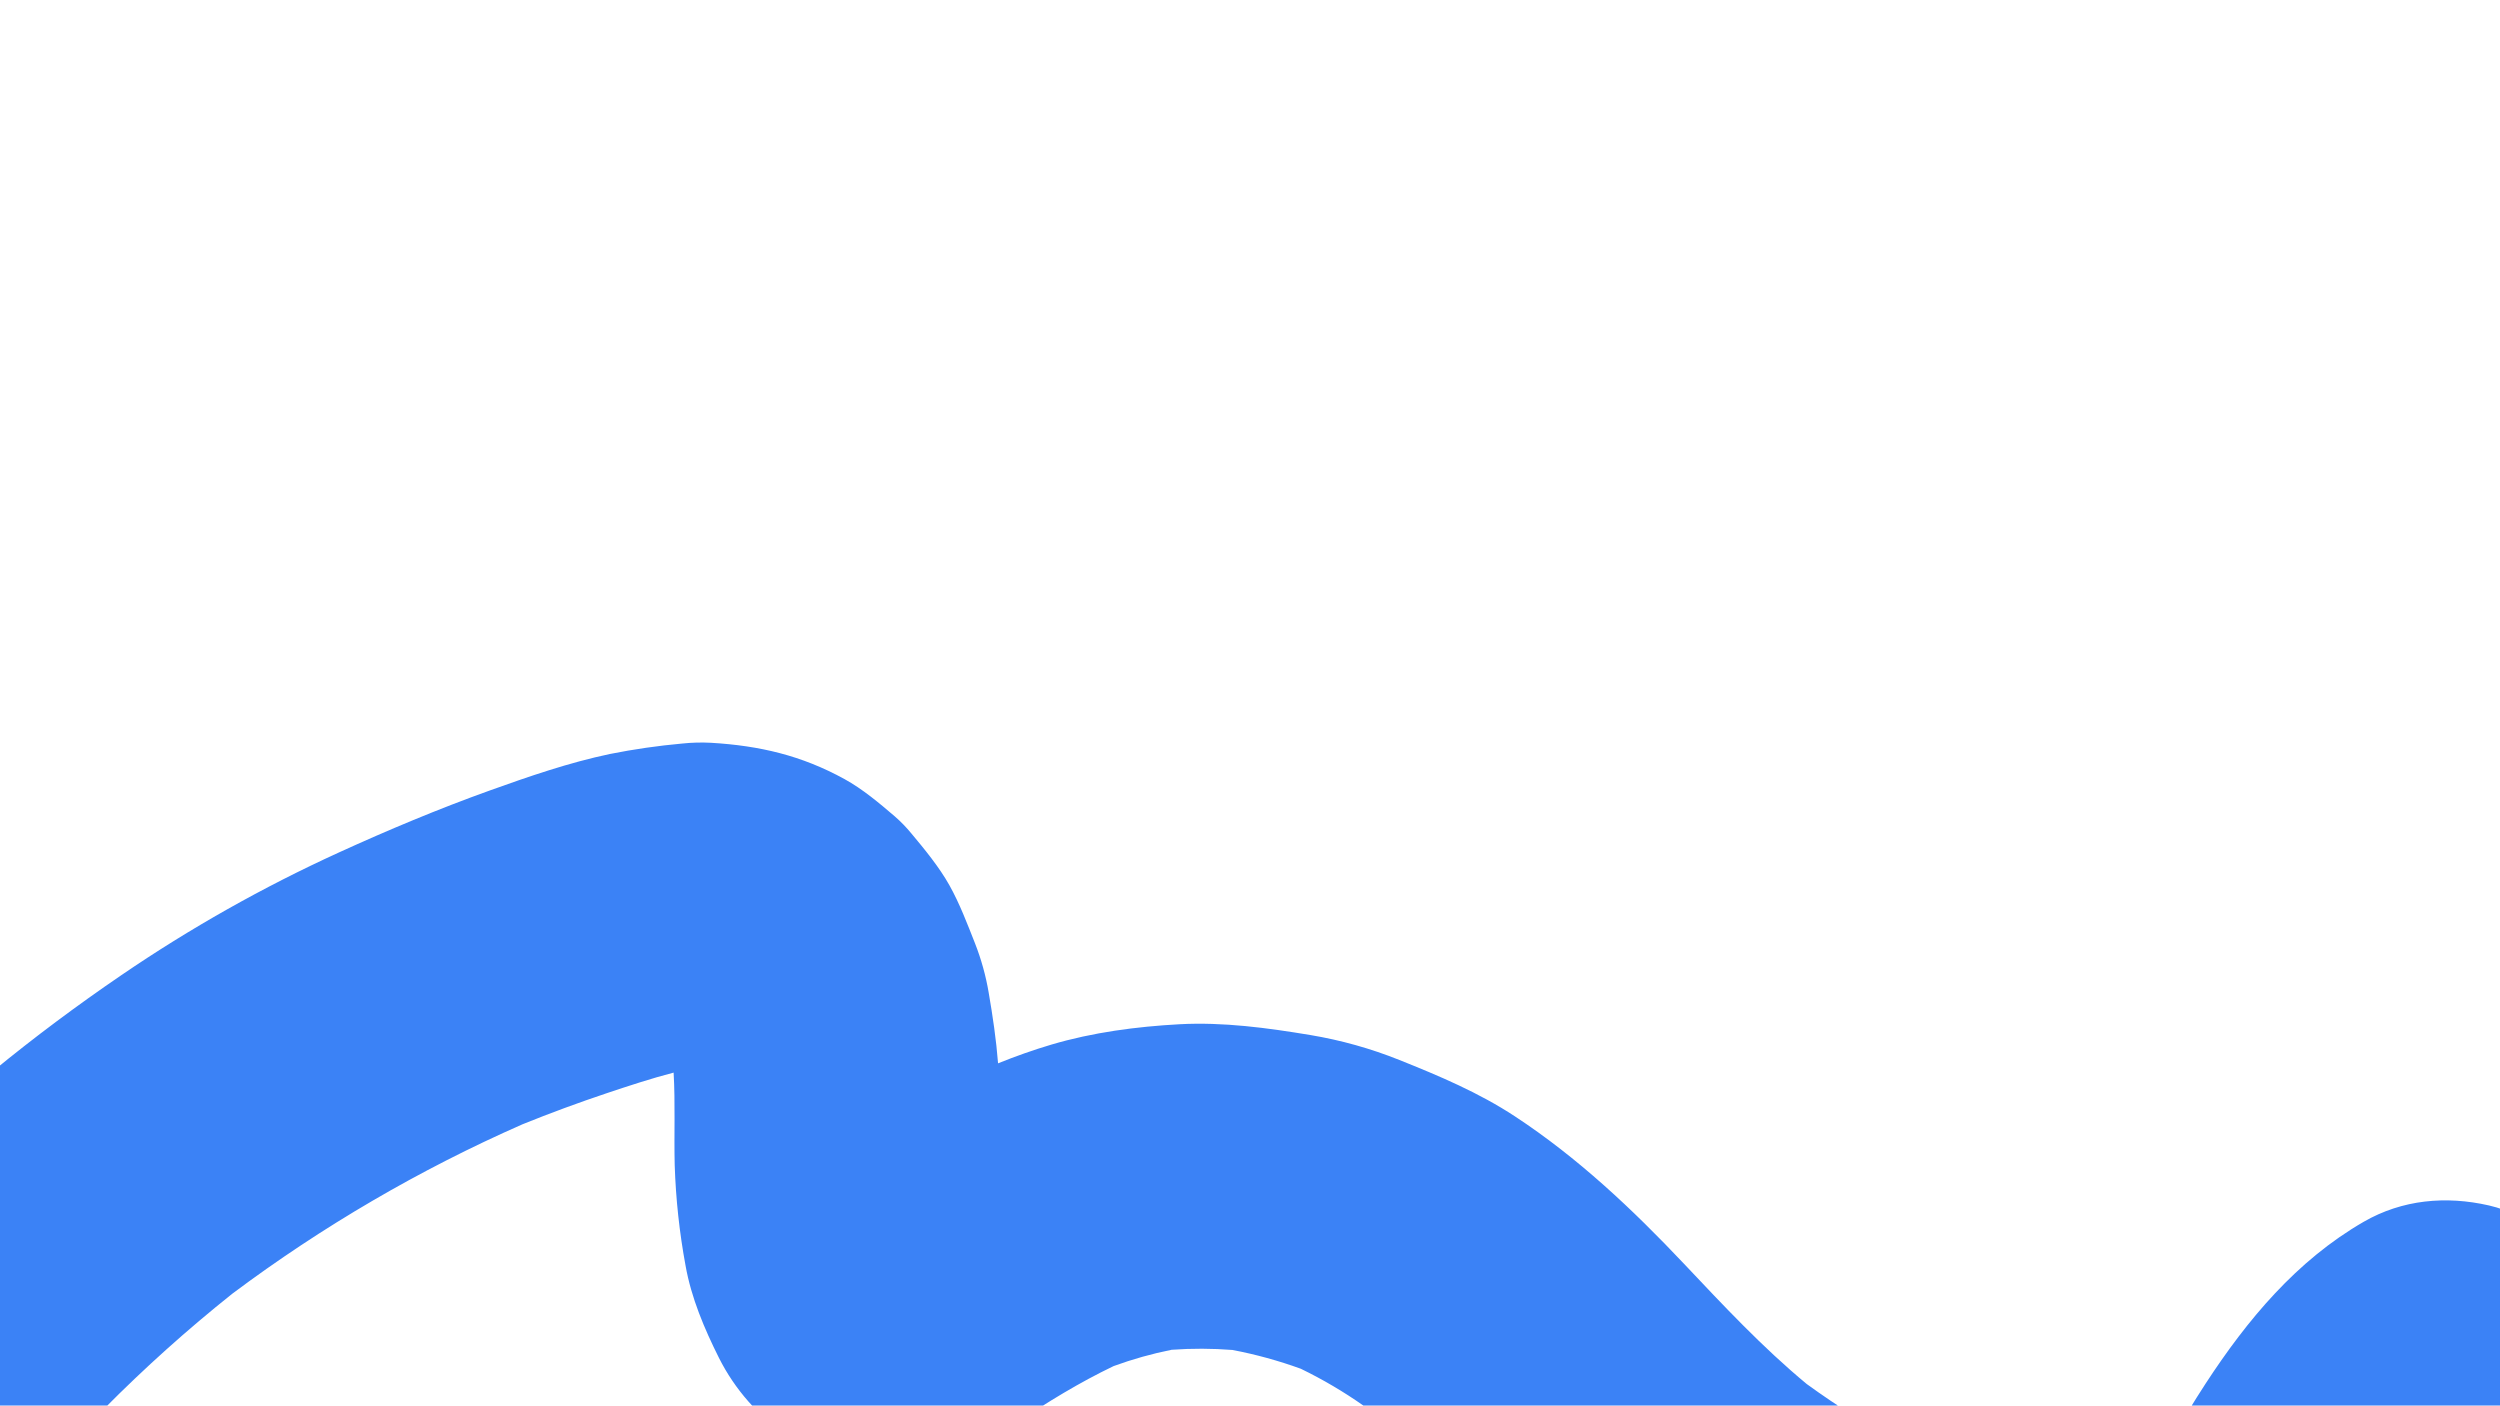
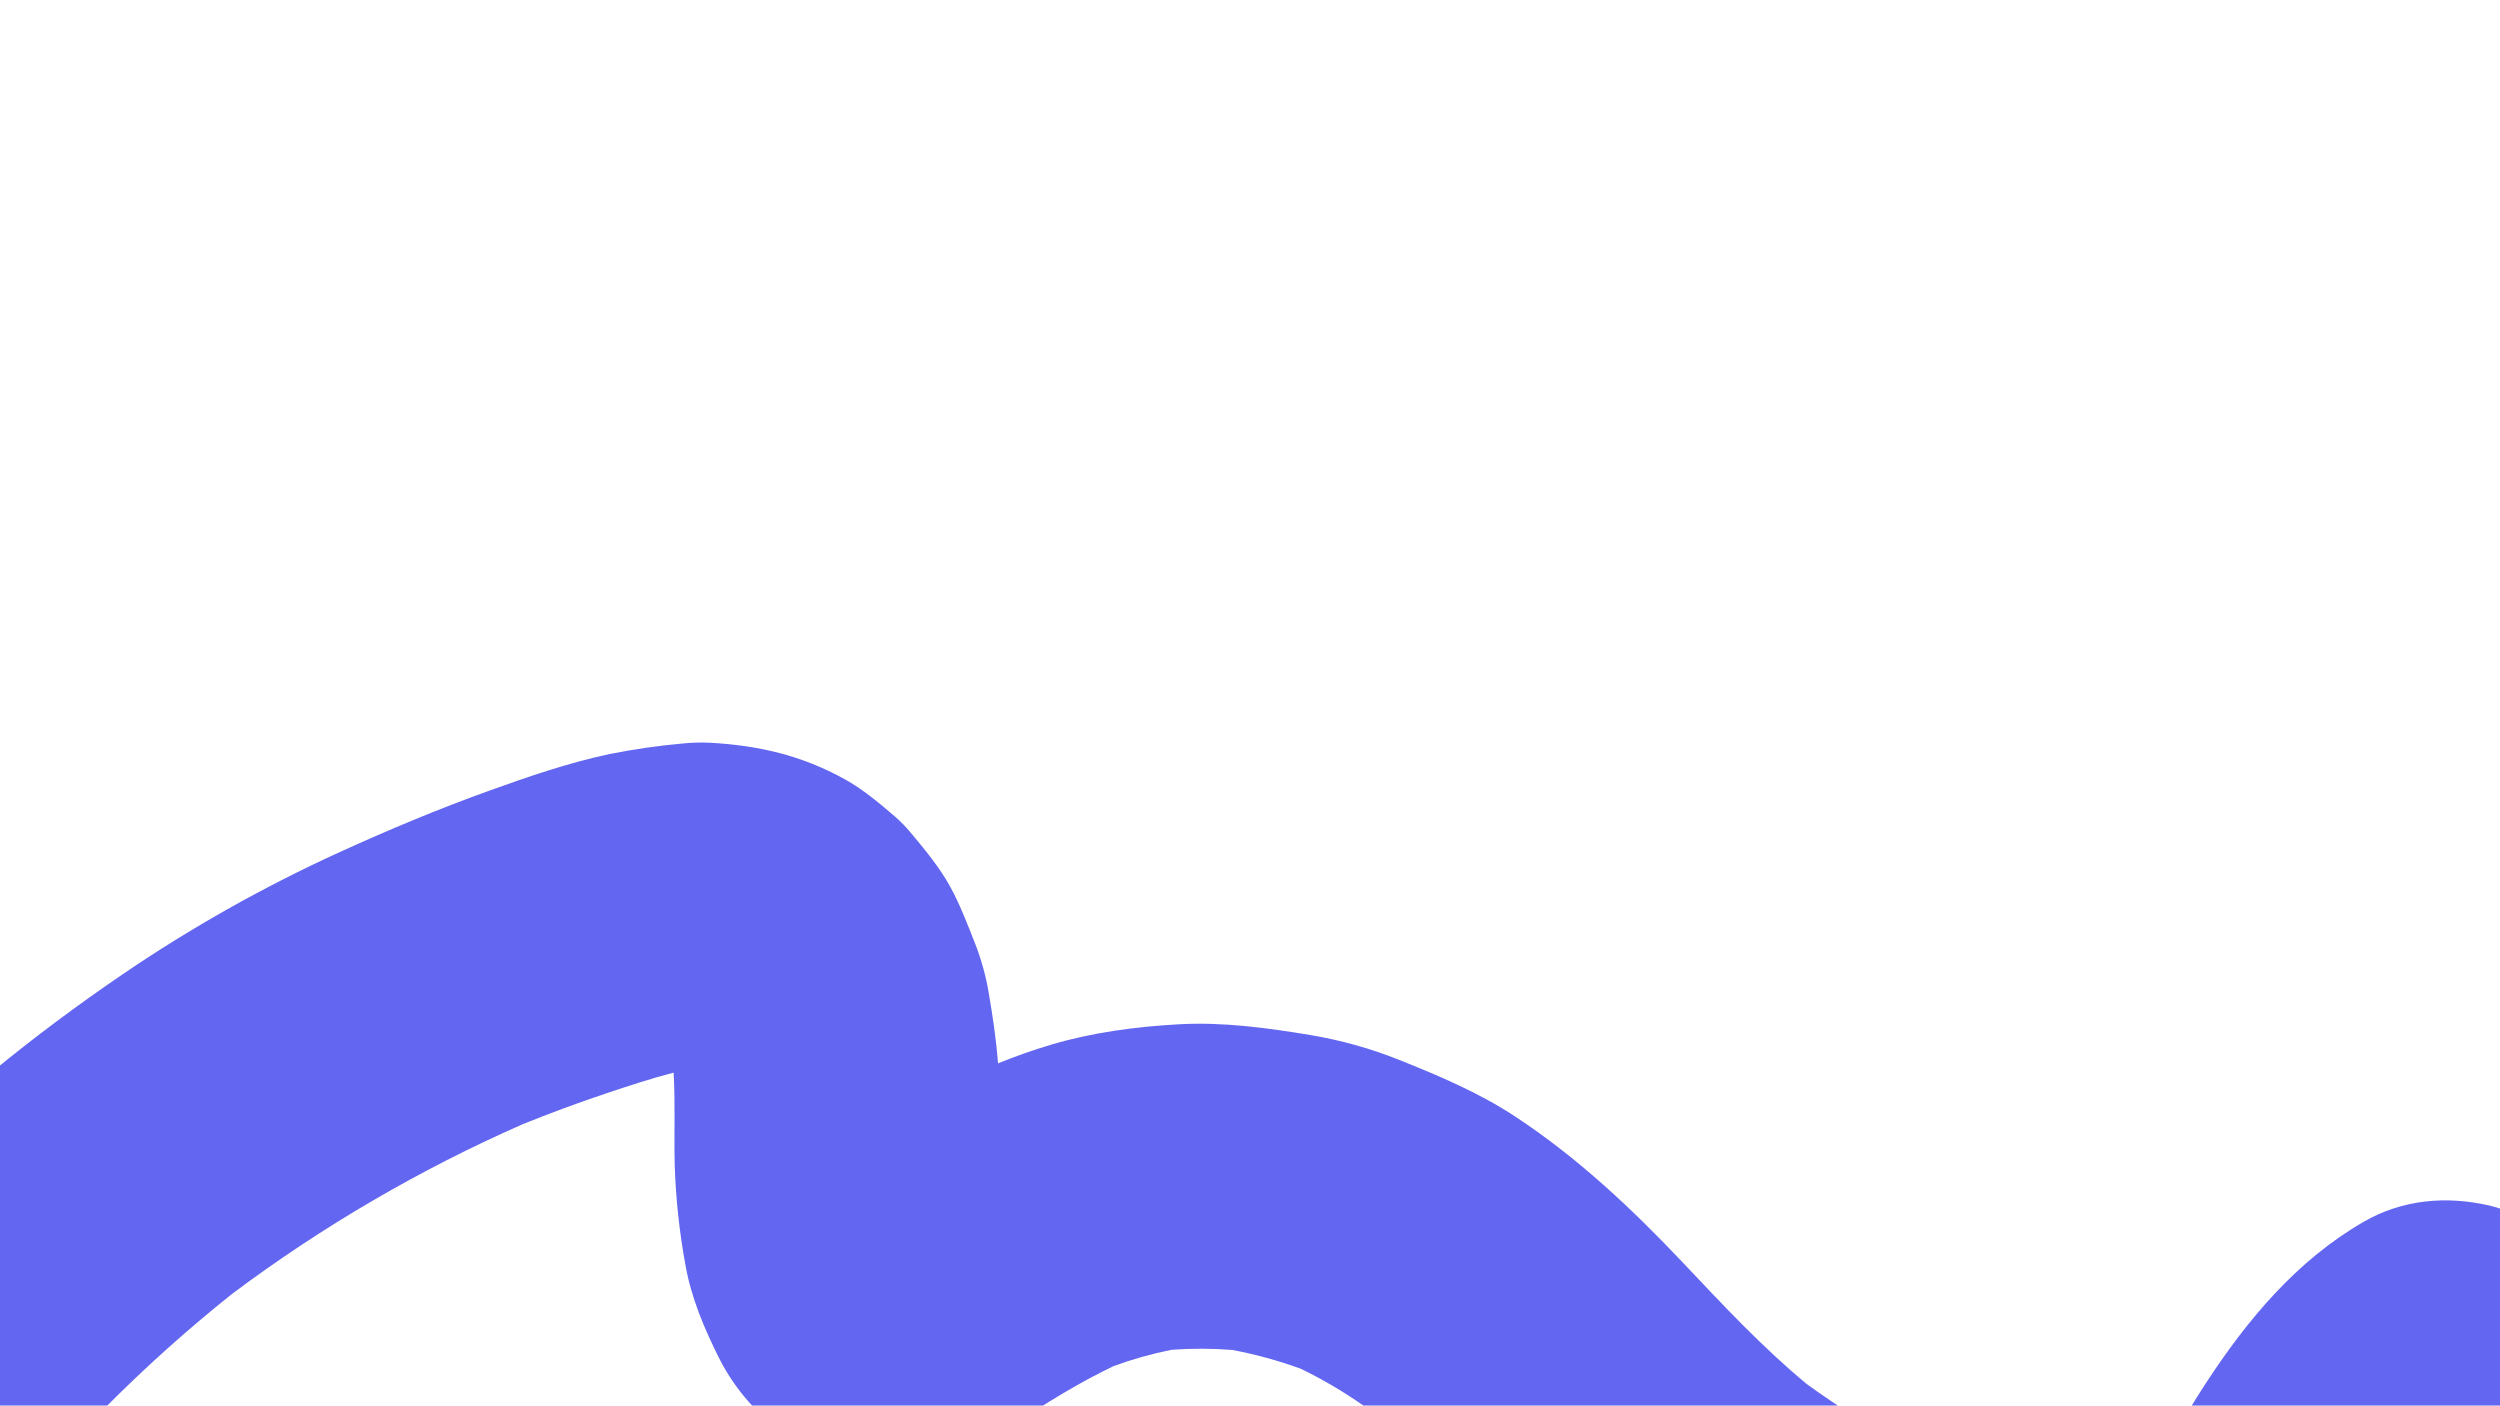
<svg xmlns="http://www.w3.org/2000/svg" width="1366" height="768" viewBox="0 0 1366 768">
  <defs>
-     <style>.a{fill:#3b82f6;}.b{clip-path:url(#a);}.c{fill:#3b82f6;}</style>
+     <style>.a{fill:#f1f5f9;}.b{clip-path:url(#a);}.c{fill:#6366f1;}</style>
    <clipPath id="a">
      <rect class="a" width="1366" height="768" />
    </clipPath>
  </defs>
  <g class="b">
    <path class="c" d="M1469.137,386.494a66.063,66.063,0,0,0-10.534-33c-12.219-18.953-30.414-35.637-53.047-40.792-23.389-5.327-47.249-3.25-68.4,8.948-36.667,21.15-63.624,53.53-86.445,88.511-13.2,20.235-24.691,41.6-38.534,61.4a155.844,155.844,0,0,1-10.906,11.365q-1.538.949-3.107,1.844-1.409.4-2.829.765-4.937.116-9.868-.139a262.616,262.616,0,0,1-41.624-12.9c-38.816-17.156-76.644-37.264-111-62.2-24.163-20.011-45.518-42.893-67.07-65.705-28.182-29.829-57.947-57.926-92.4-80.568-19.684-12.935-41.274-22.056-63.09-30.784a234.6,234.6,0,0,0-48.615-13.629c-23.574-3.918-47.64-7.2-71.6-5.9-23.415,1.273-47.408,4.434-69.963,11.123-9.817,2.911-19.545,6.355-29.126,10.229-1.007-12.959-2.935-25.923-5.121-38.613A135.755,135.755,0,0,0,578.4,169.54c-4.213-10.661-8.376-21.72-14.01-31.786-5.581-9.973-13.753-19.895-20.736-28.242a77.978,77.978,0,0,0-9.114-9.393c-8.458-7.24-17.586-14.94-27.479-20.376-23.5-12.911-46.3-18.229-72.9-19.824a98.882,98.882,0,0,0-15.753.409,373.085,373.085,0,0,0-39.47,5.7c-22.362,4.7-44.343,12.289-65.818,20-27.933,10.031-55.411,21.539-82.4,33.859a800.821,800.821,0,0,0-118.893,67.079C63.733,219.8,18.012,256.848-22.983,298.247c-16.067,16.226-26,39.891-26,62.766,0,21.77,9.67,47.776,26,62.765,16.916,15.529,39.125,27.057,62.765,26,23.479-1.052,45.889-8.956,62.765-26A802.977,802.977,0,0,1,172.62,360.9a808.329,808.329,0,0,1,158.467-92.513q22.819-9.218,46.164-17.04c12-4,24.137-8.015,36.45-11.214.969,16.833.179,33.732.595,50.606a367.017,367.017,0,0,0,5.928,54.861c3.119,17.6,10.3,34.529,18.244,50.39,17.2,34.307,52.64,59.906,91.857,59.866,26.55-.026,48.821-9.649,70.18-24,17.223-11.568,34.935-22.424,53.641-31.38a215.981,215.981,0,0,1,31.7-8.906,222.57,222.57,0,0,1,33.217.111,241.666,241.666,0,0,1,37.33,10.259A248.172,248.172,0,0,1,790.787,422.2c32.068,26.933,58.82,59.457,88.72,88.7,39.006,38.152,84.521,69.816,132.949,94.8,27.262,14.067,55.437,26.627,83.953,37.9a275.092,275.092,0,0,0,91.68,19.491,123.011,123.011,0,0,0,17.285-.651c13.084-1.408,26.682-2.675,39.448-6.265,11.383-3.2,22.388-8.394,33.111-13.162a108.859,108.859,0,0,0,11.408-5.812c12.759-7.572,24.643-17.089,35.643-26.994a155.779,155.779,0,0,0,16.868-18.027,564.559,564.559,0,0,0,44.357-63.6c7.891-13.081,15.748-26.207,24.516-38.716a162.391,162.391,0,0,1,12.062-12.533c1.308-.822,2.628-1.628,3.971-2.4,19.261-11.111,34.9-31.658,40.792-53.048A67.249,67.249,0,0,0,1469.137,386.494Z" transform="translate(-45.637 345.942)" />
  </g>
</svg>
